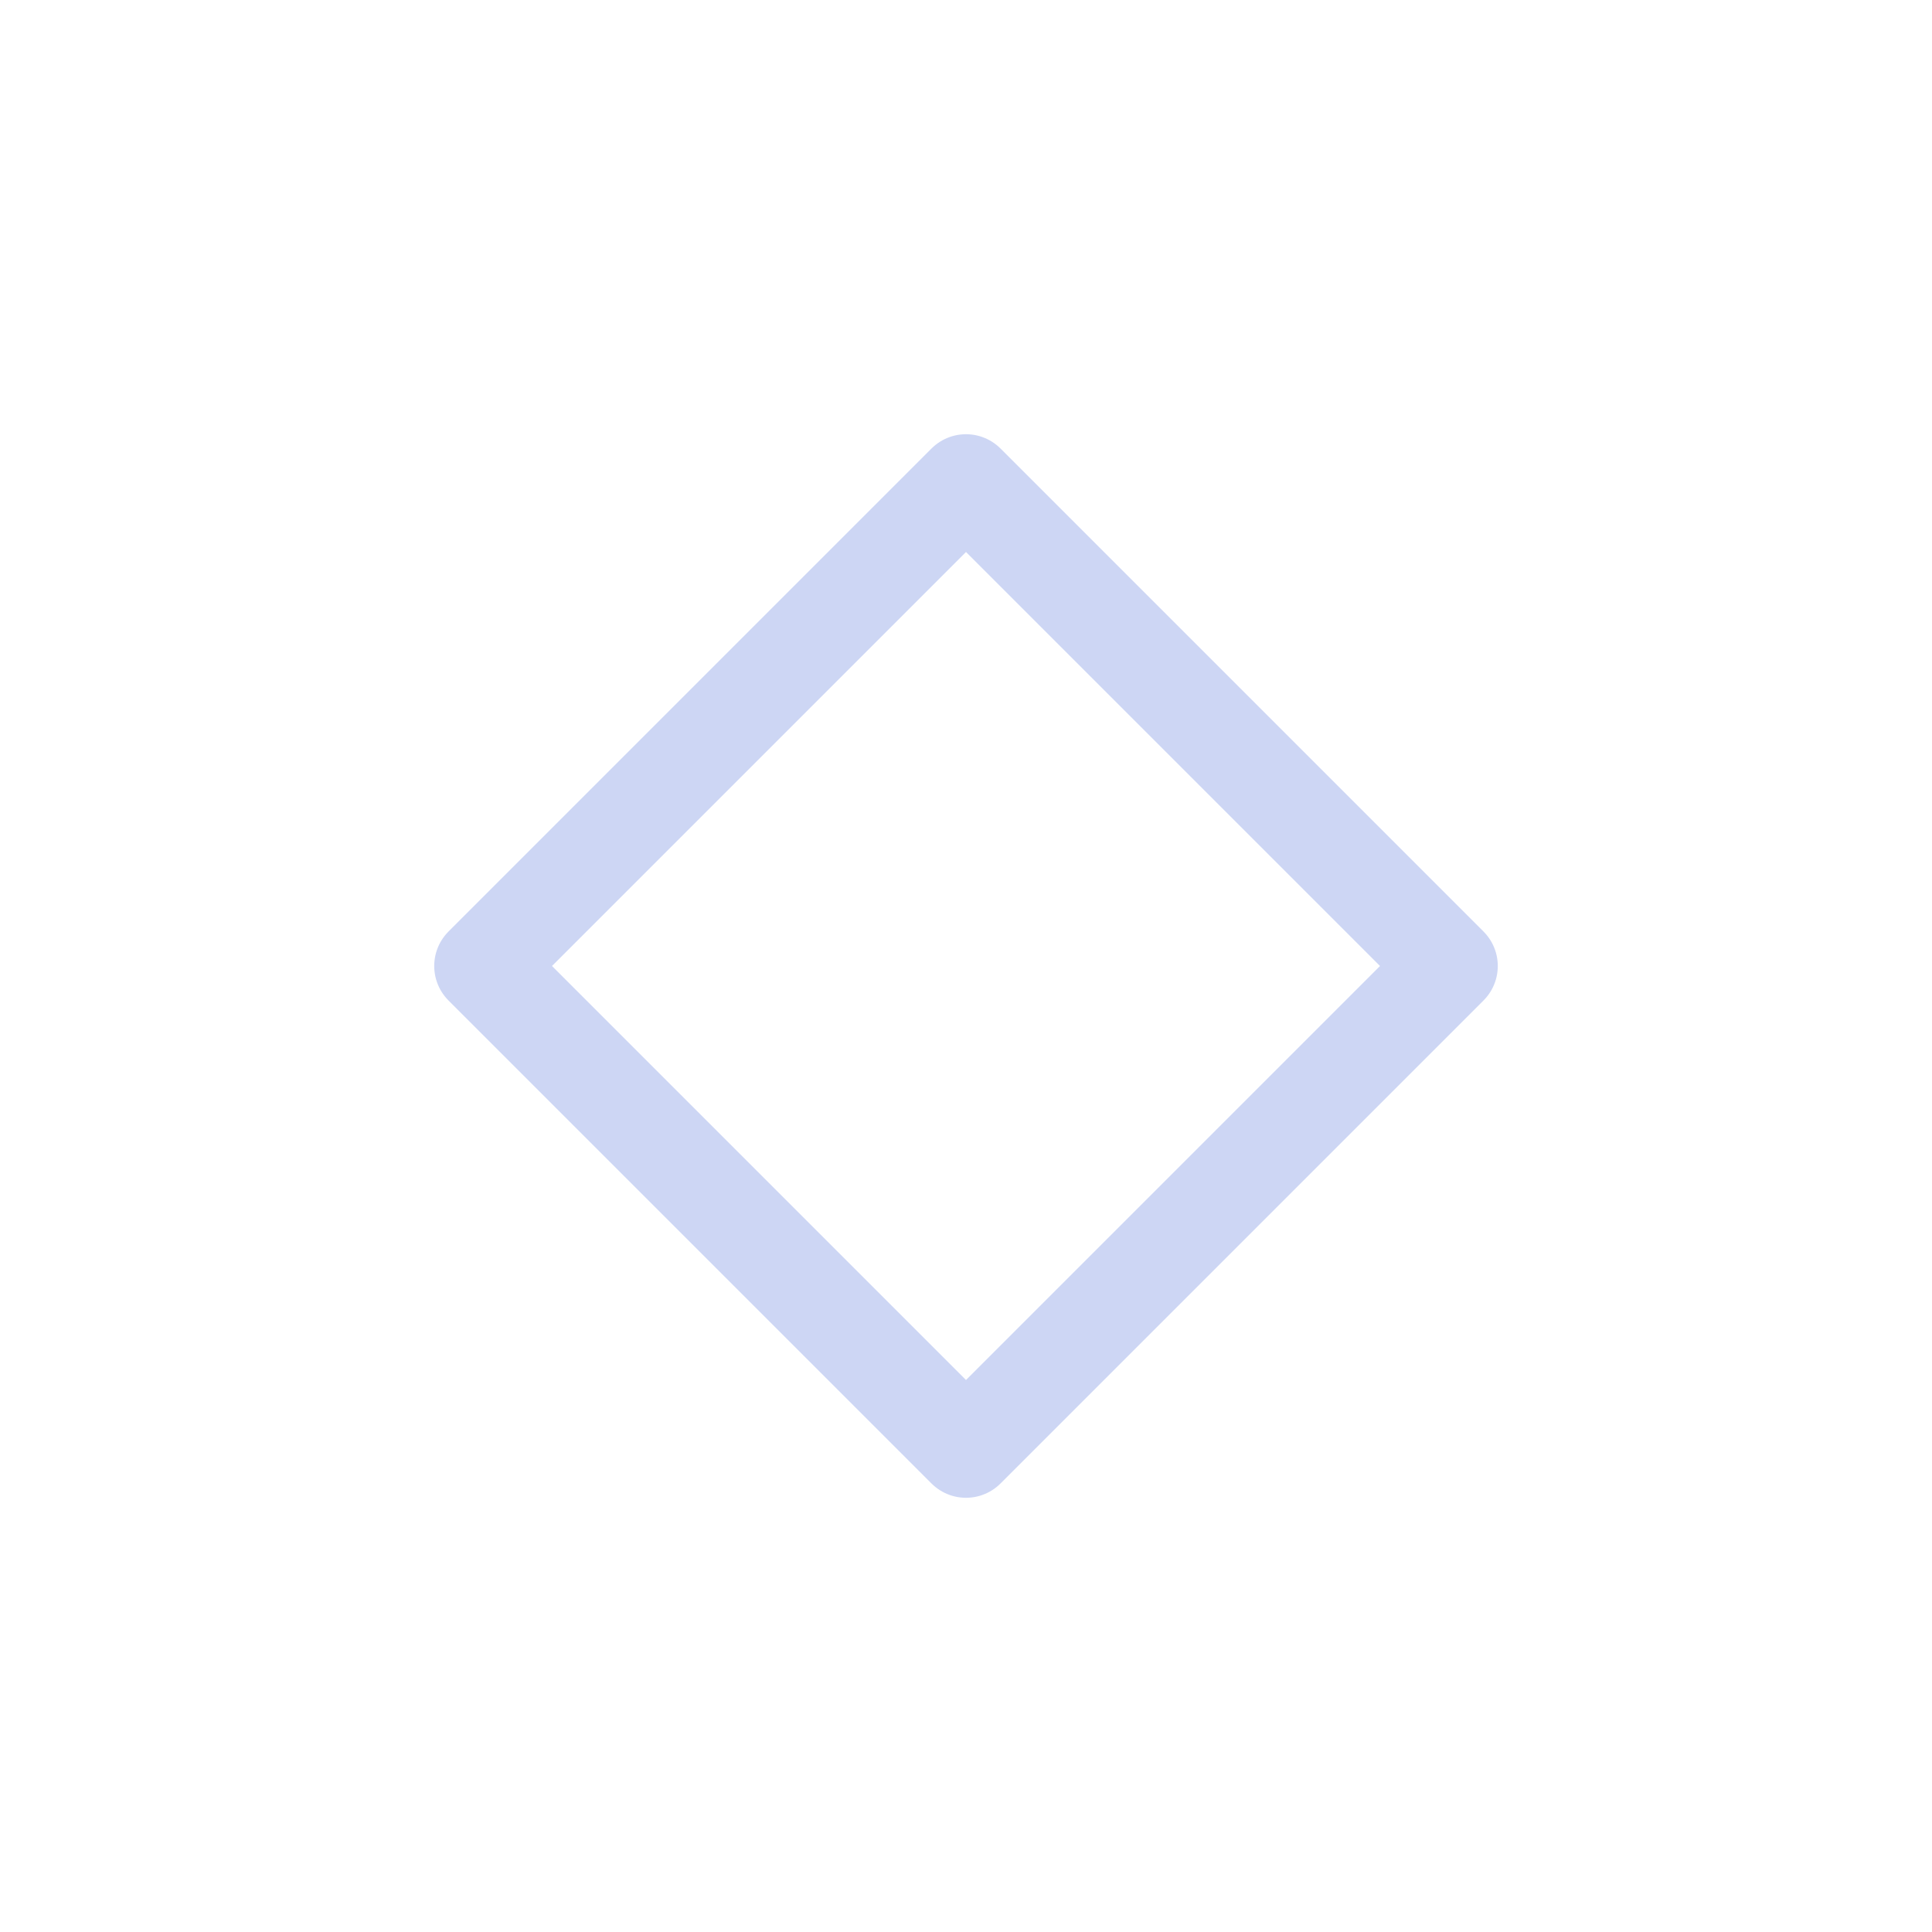
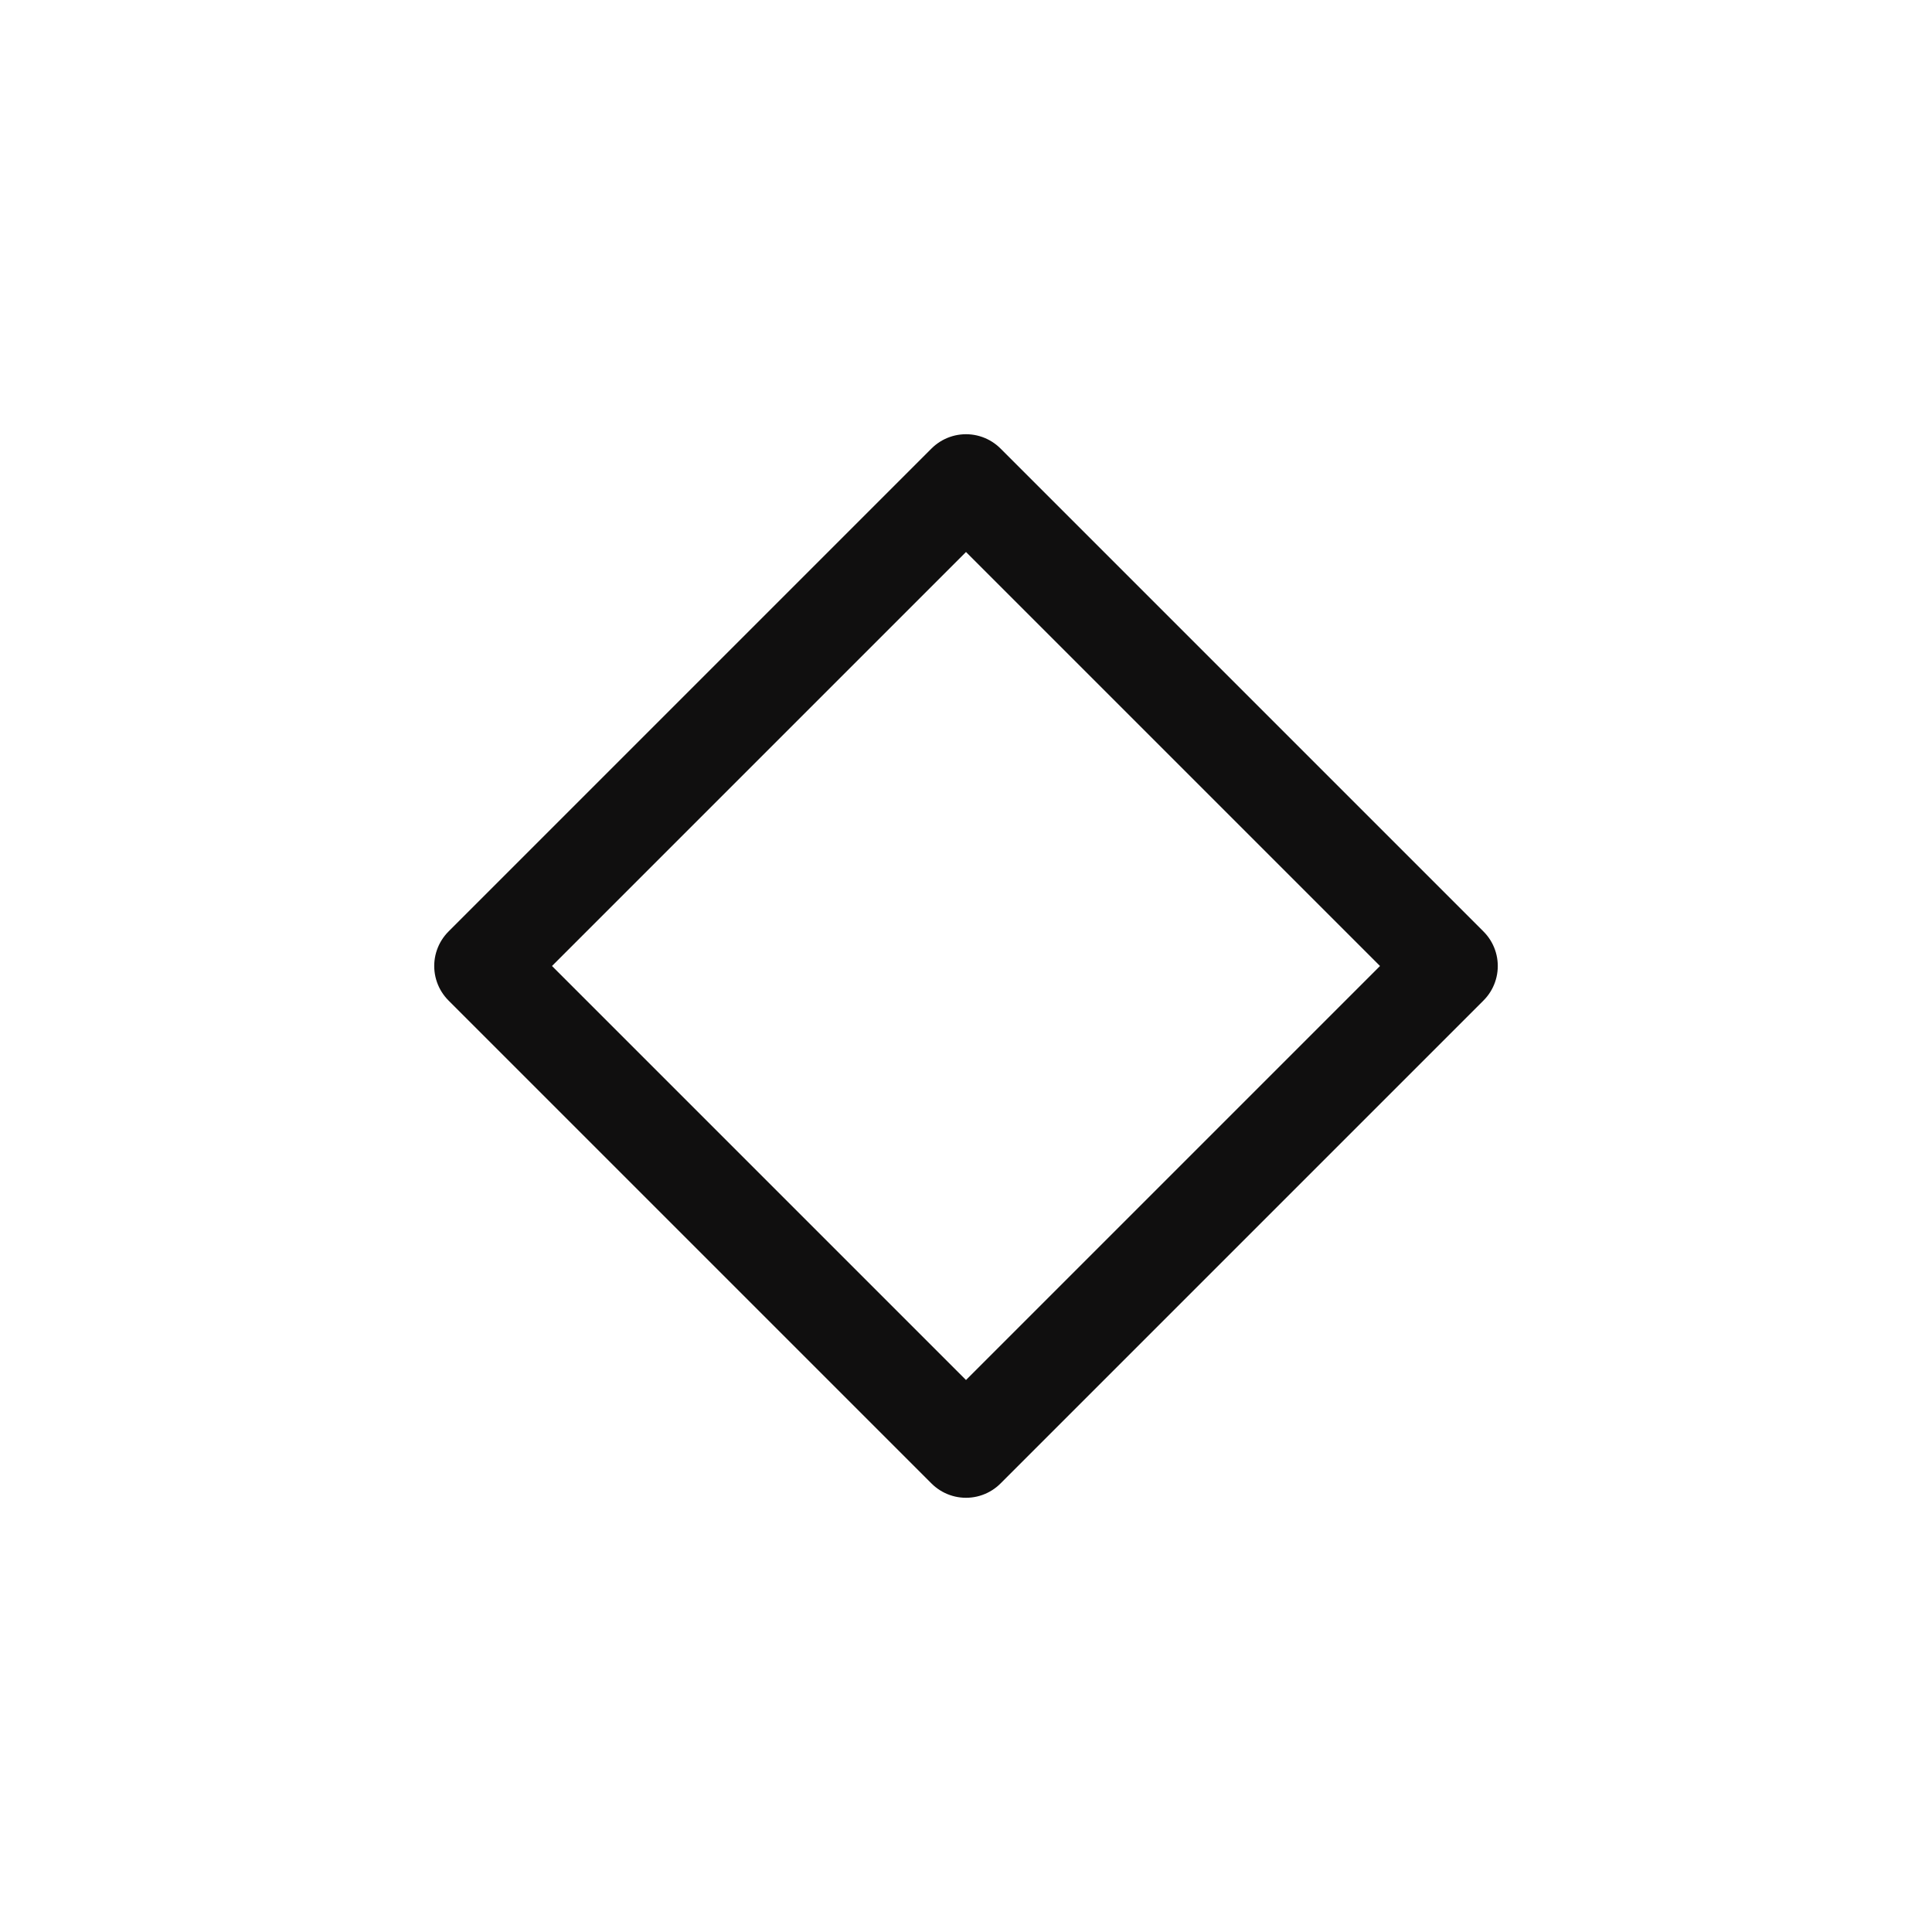
<svg xmlns="http://www.w3.org/2000/svg" viewBox="0 0 50 50" version="1.2" baseProfile="tiny">
  <defs>
</defs>
  <g fill="none" stroke="black" stroke-width="1" fill-rule="evenodd" stroke-linecap="square" stroke-linejoin="bevel">
    <g fill="none" stroke="#000000" stroke-opacity="1" stroke-width="1" stroke-linecap="square" stroke-linejoin="bevel" transform="matrix(1,0,0,1,0,0)" font-family="Sans Serif" font-size="9" font-weight="400" font-style="normal">
</g>
-     <g fill="none" stroke="#cdd6f4" stroke-opacity="1" stroke-width="1.01" stroke-linecap="round" stroke-linejoin="round" transform="matrix(2.5,0,0,2.5,2.5,2.5)" font-family="Sans Serif" font-size="9" font-weight="400" font-style="normal">
+     <g fill="none" stroke="#100f0f" stroke-opacity="1" stroke-width="1.01" stroke-linecap="round" stroke-linejoin="round" transform="matrix(2.5,0,0,2.5,2.5,2.5)" font-family="Sans Serif" font-size="9" font-weight="400" font-style="normal">
      <polygon fill-rule="evenodd" vector-effect="none" points="4,9 9,4 14,9 9,14 " />
    </g>
    <g fill="none" stroke="#000000" stroke-opacity="1" stroke-width="1" stroke-linecap="square" stroke-linejoin="bevel" transform="matrix(1,0,0,1,0,0)" font-family="Sans Serif" font-size="9" font-weight="400" font-style="normal">
</g>
  </g>
</svg>
